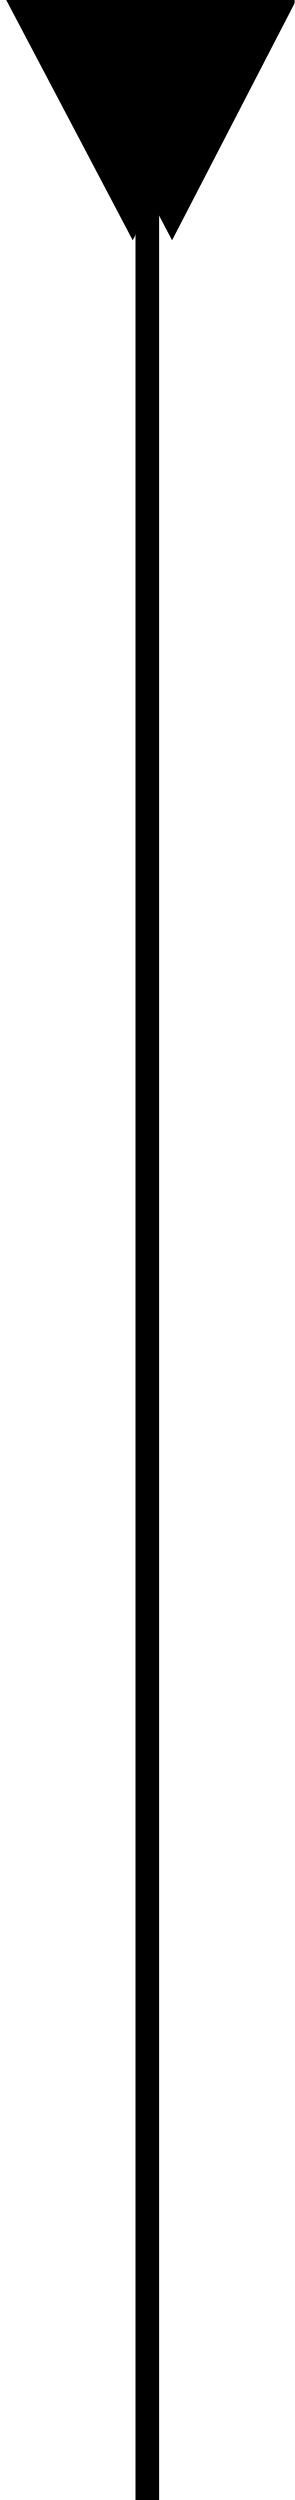
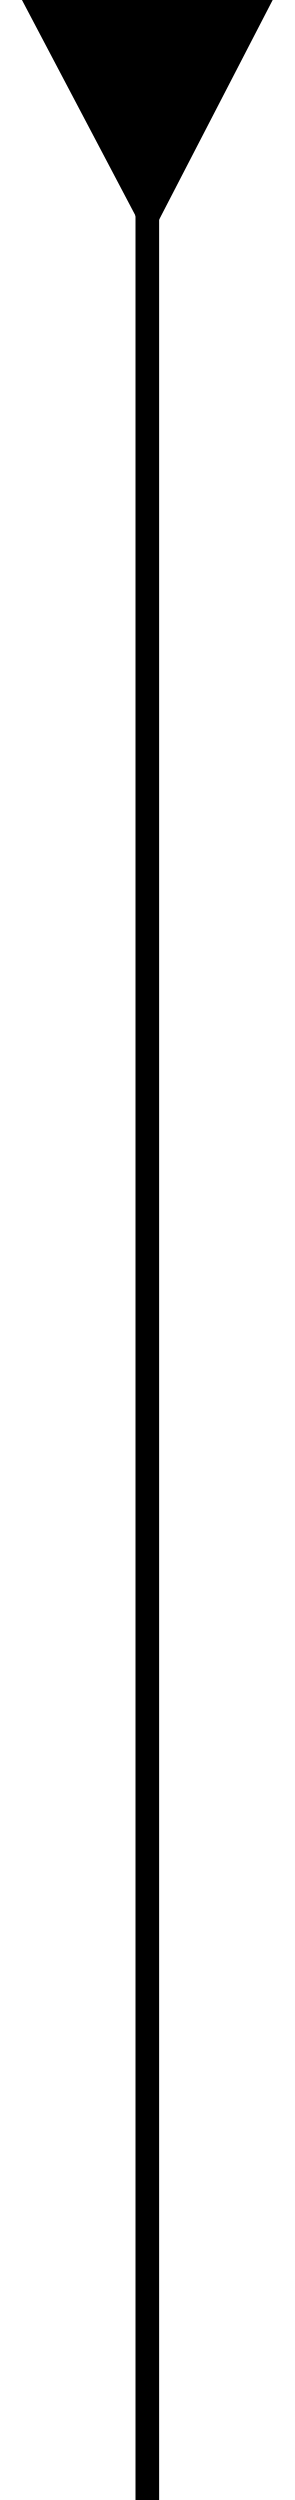
<svg xmlns="http://www.w3.org/2000/svg" version="1.1" viewBox="0.0 0.0 12.472 105.827" fill="none" stroke="none" stroke-linecap="square" stroke-miterlimit="10">
  <clipPath id="p.0">
    <path d="m0 0l12.472 0l0 105.827l-12.472 0l0 -105.827z" clip-rule="nonzero" />
  </clipPath>
  <g clip-path="url(#p.0)">
    <path fill="#000000" fill-opacity="0.0" d="m0 0l12.472 0l0 105.827l-12.472 0z" fill-rule="evenodd" />
-     <path fill="#000000" d="m10.877 -0.001l-5.259 10.173l-5.355 -10.173z" fill-rule="evenodd" />
-     <path fill="#000000" fill-opacity="0.0" d="m6.236 106.705l0 -104.378" fill-rule="evenodd" />
-     <path stroke="#000000" stroke-width="1.0" stroke-linejoin="round" stroke-linecap="butt" d="m6.236 106.705l0 -104.378" fill-rule="evenodd" />
-     <path fill="#000000" d="m12.543 -0.001l-5.259 10.173l-5.355 -10.173z" fill-rule="evenodd" />
+     <path fill="#000000" d="m11.543 -0.001l-5.259 10.173l-5.355 -10.173z" fill-rule="evenodd" />
+     <path fill="#000000" fill-opacity="0.0" d="m6.236 106.537l0 -104.378" fill-rule="evenodd" />
+     <path stroke="#000000" stroke-width="1.0" stroke-linejoin="round" stroke-linecap="butt" d="m6.236 106.537l0 -104.378" fill-rule="evenodd" />
  </g>
</svg>
